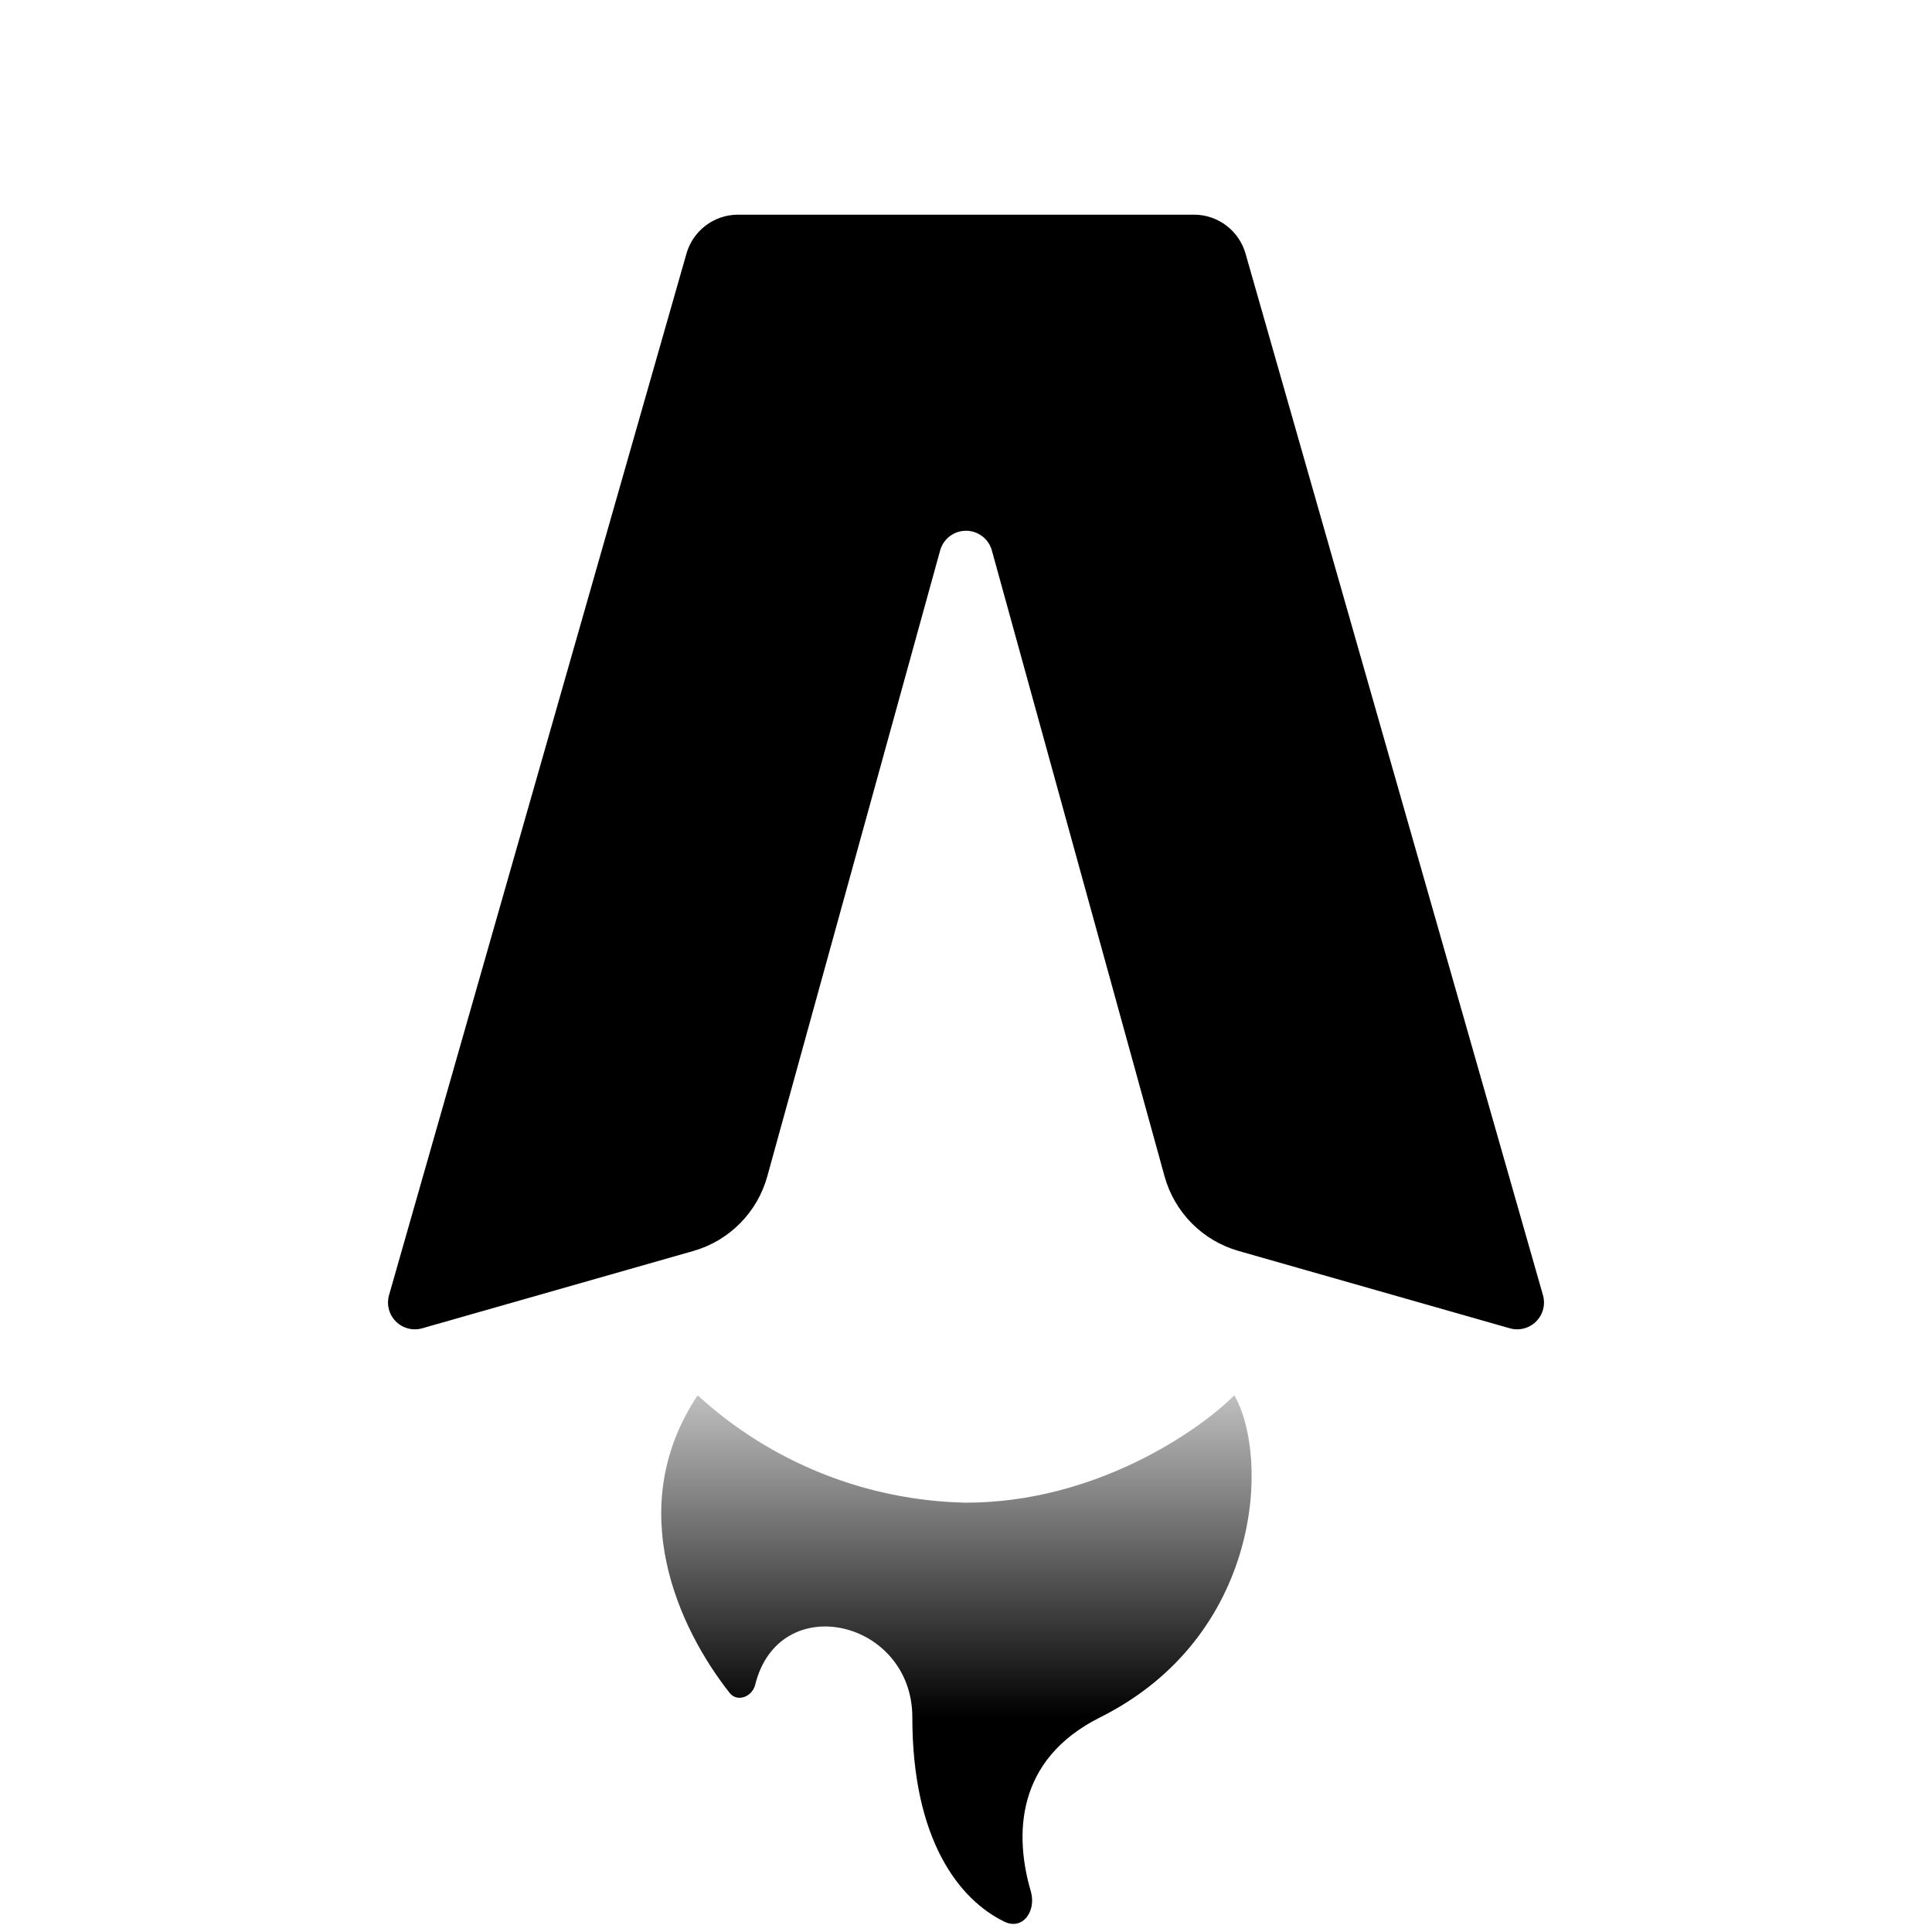
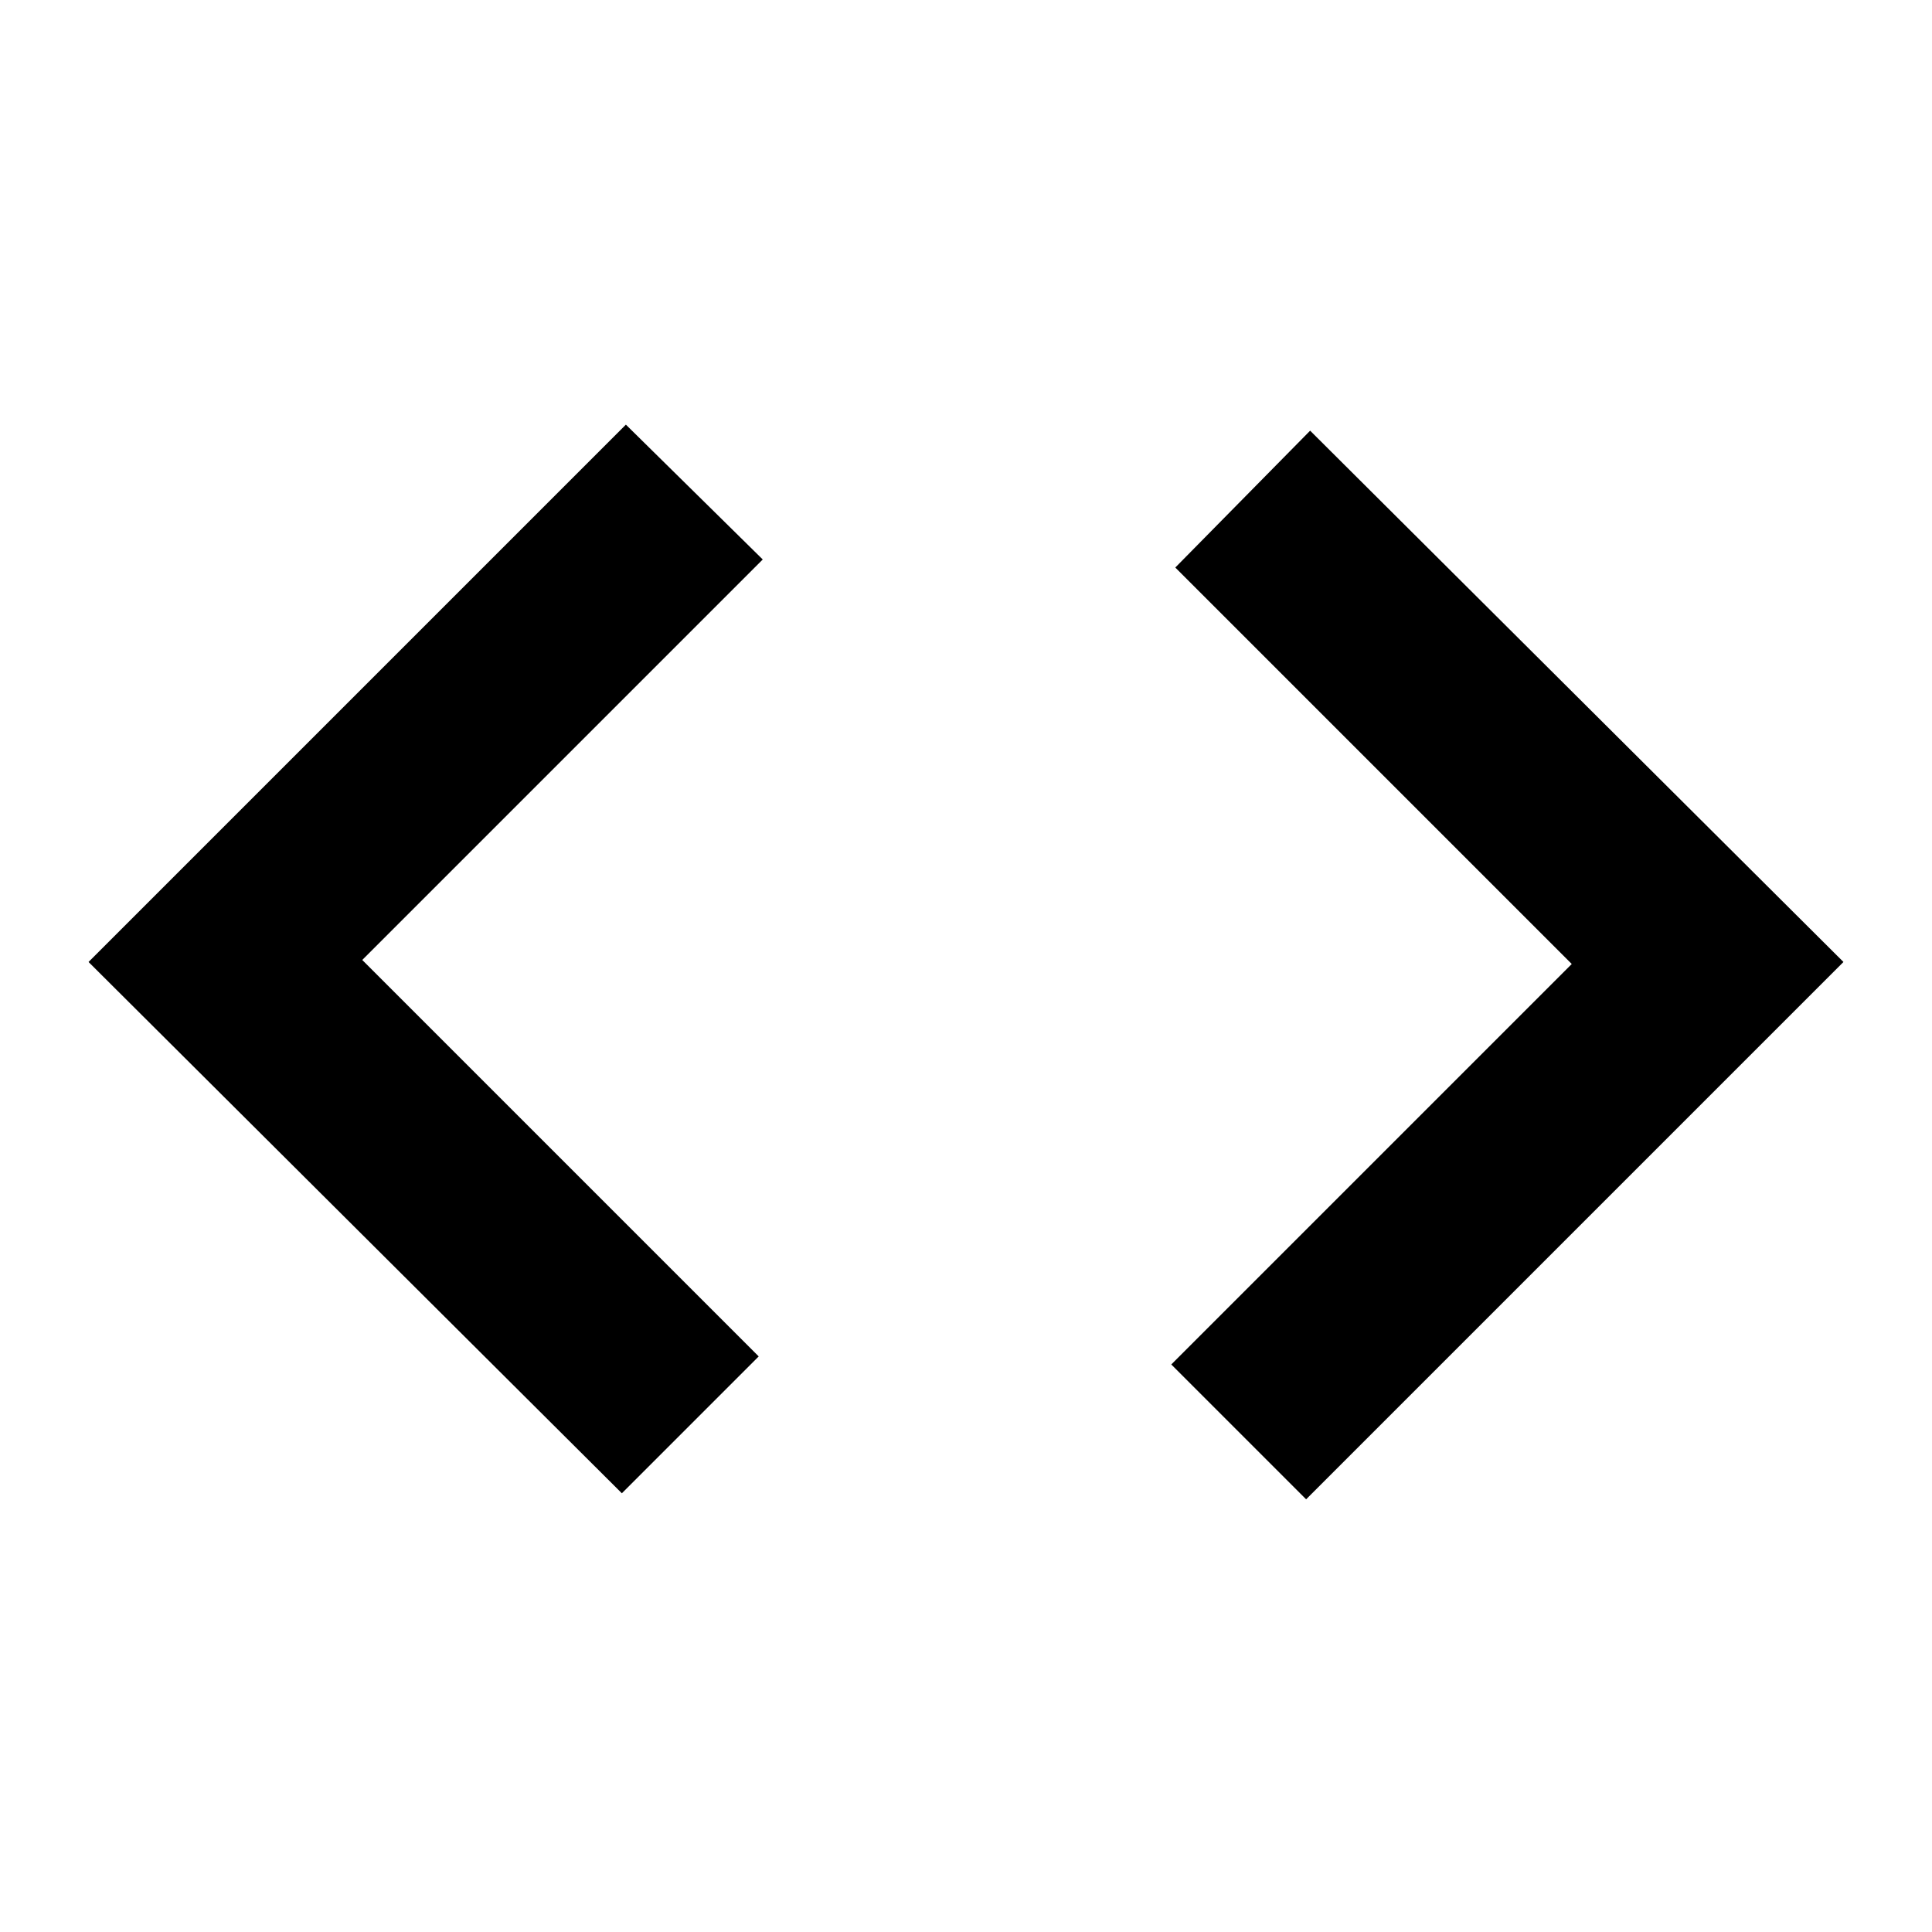
- <svg xmlns="http://www.w3.org/2000/svg" fill="none" viewBox="0 0 36 36">
-   <path fill="#000" d="M22.25 4h-8.5a1 1 0 0 0-.96.73l-5.54 19.4a.5.5 0 0 0 .62.62l5.05-1.44a2 2 0 0 0 1.38-1.4l3.22-11.66a.5.5 0 0 1 .96 0l3.22 11.67a2 2 0 0 0 1.38 1.39l5.05 1.44a.5.5 0 0 0 .62-.62l-5.54-19.4a1 1 0 0 0-.96-.73Z" />
-   <path fill="url(#gradient)" d="M18 28a7.63 7.63 0 0 1-5-2c-1.4 2.1-.35 4.35.6 5.55.14.17.41.07.47-.15.44-1.8 2.93-1.22 2.93.6 0 2.28.87 3.4 1.72 3.81.34.16.59-.2.49-.56-.31-1.05-.29-2.46 1.29-3.25 3-1.5 3.17-4.83 2.5-6-.67.67-2.6 2-5 2Z" />
-   <defs>
-     <linearGradient id="gradient" x1="16" x2="16" y1="32" y2="24" gradientUnits="userSpaceOnUse">
-       <stop stop-color="#000" />
-       <stop offset="1" stop-color="#000" stop-opacity="0" />
-     </linearGradient>
-   </defs>
-   <style>
-     @media (prefers-color-scheme:dark){:root{filter:invert(100%)}}
-   </style>
+ <svg xmlns="http://www.w3.org/2000/svg" height="48" viewBox="0 -960 960 960" width="48">
+   <path d="M309-218 44-482l267-267 68 67-199 199 197 197-68 68Zm340 3-67-67 199-199-197-197 67-68 265 264-267 267Z" />
</svg>
